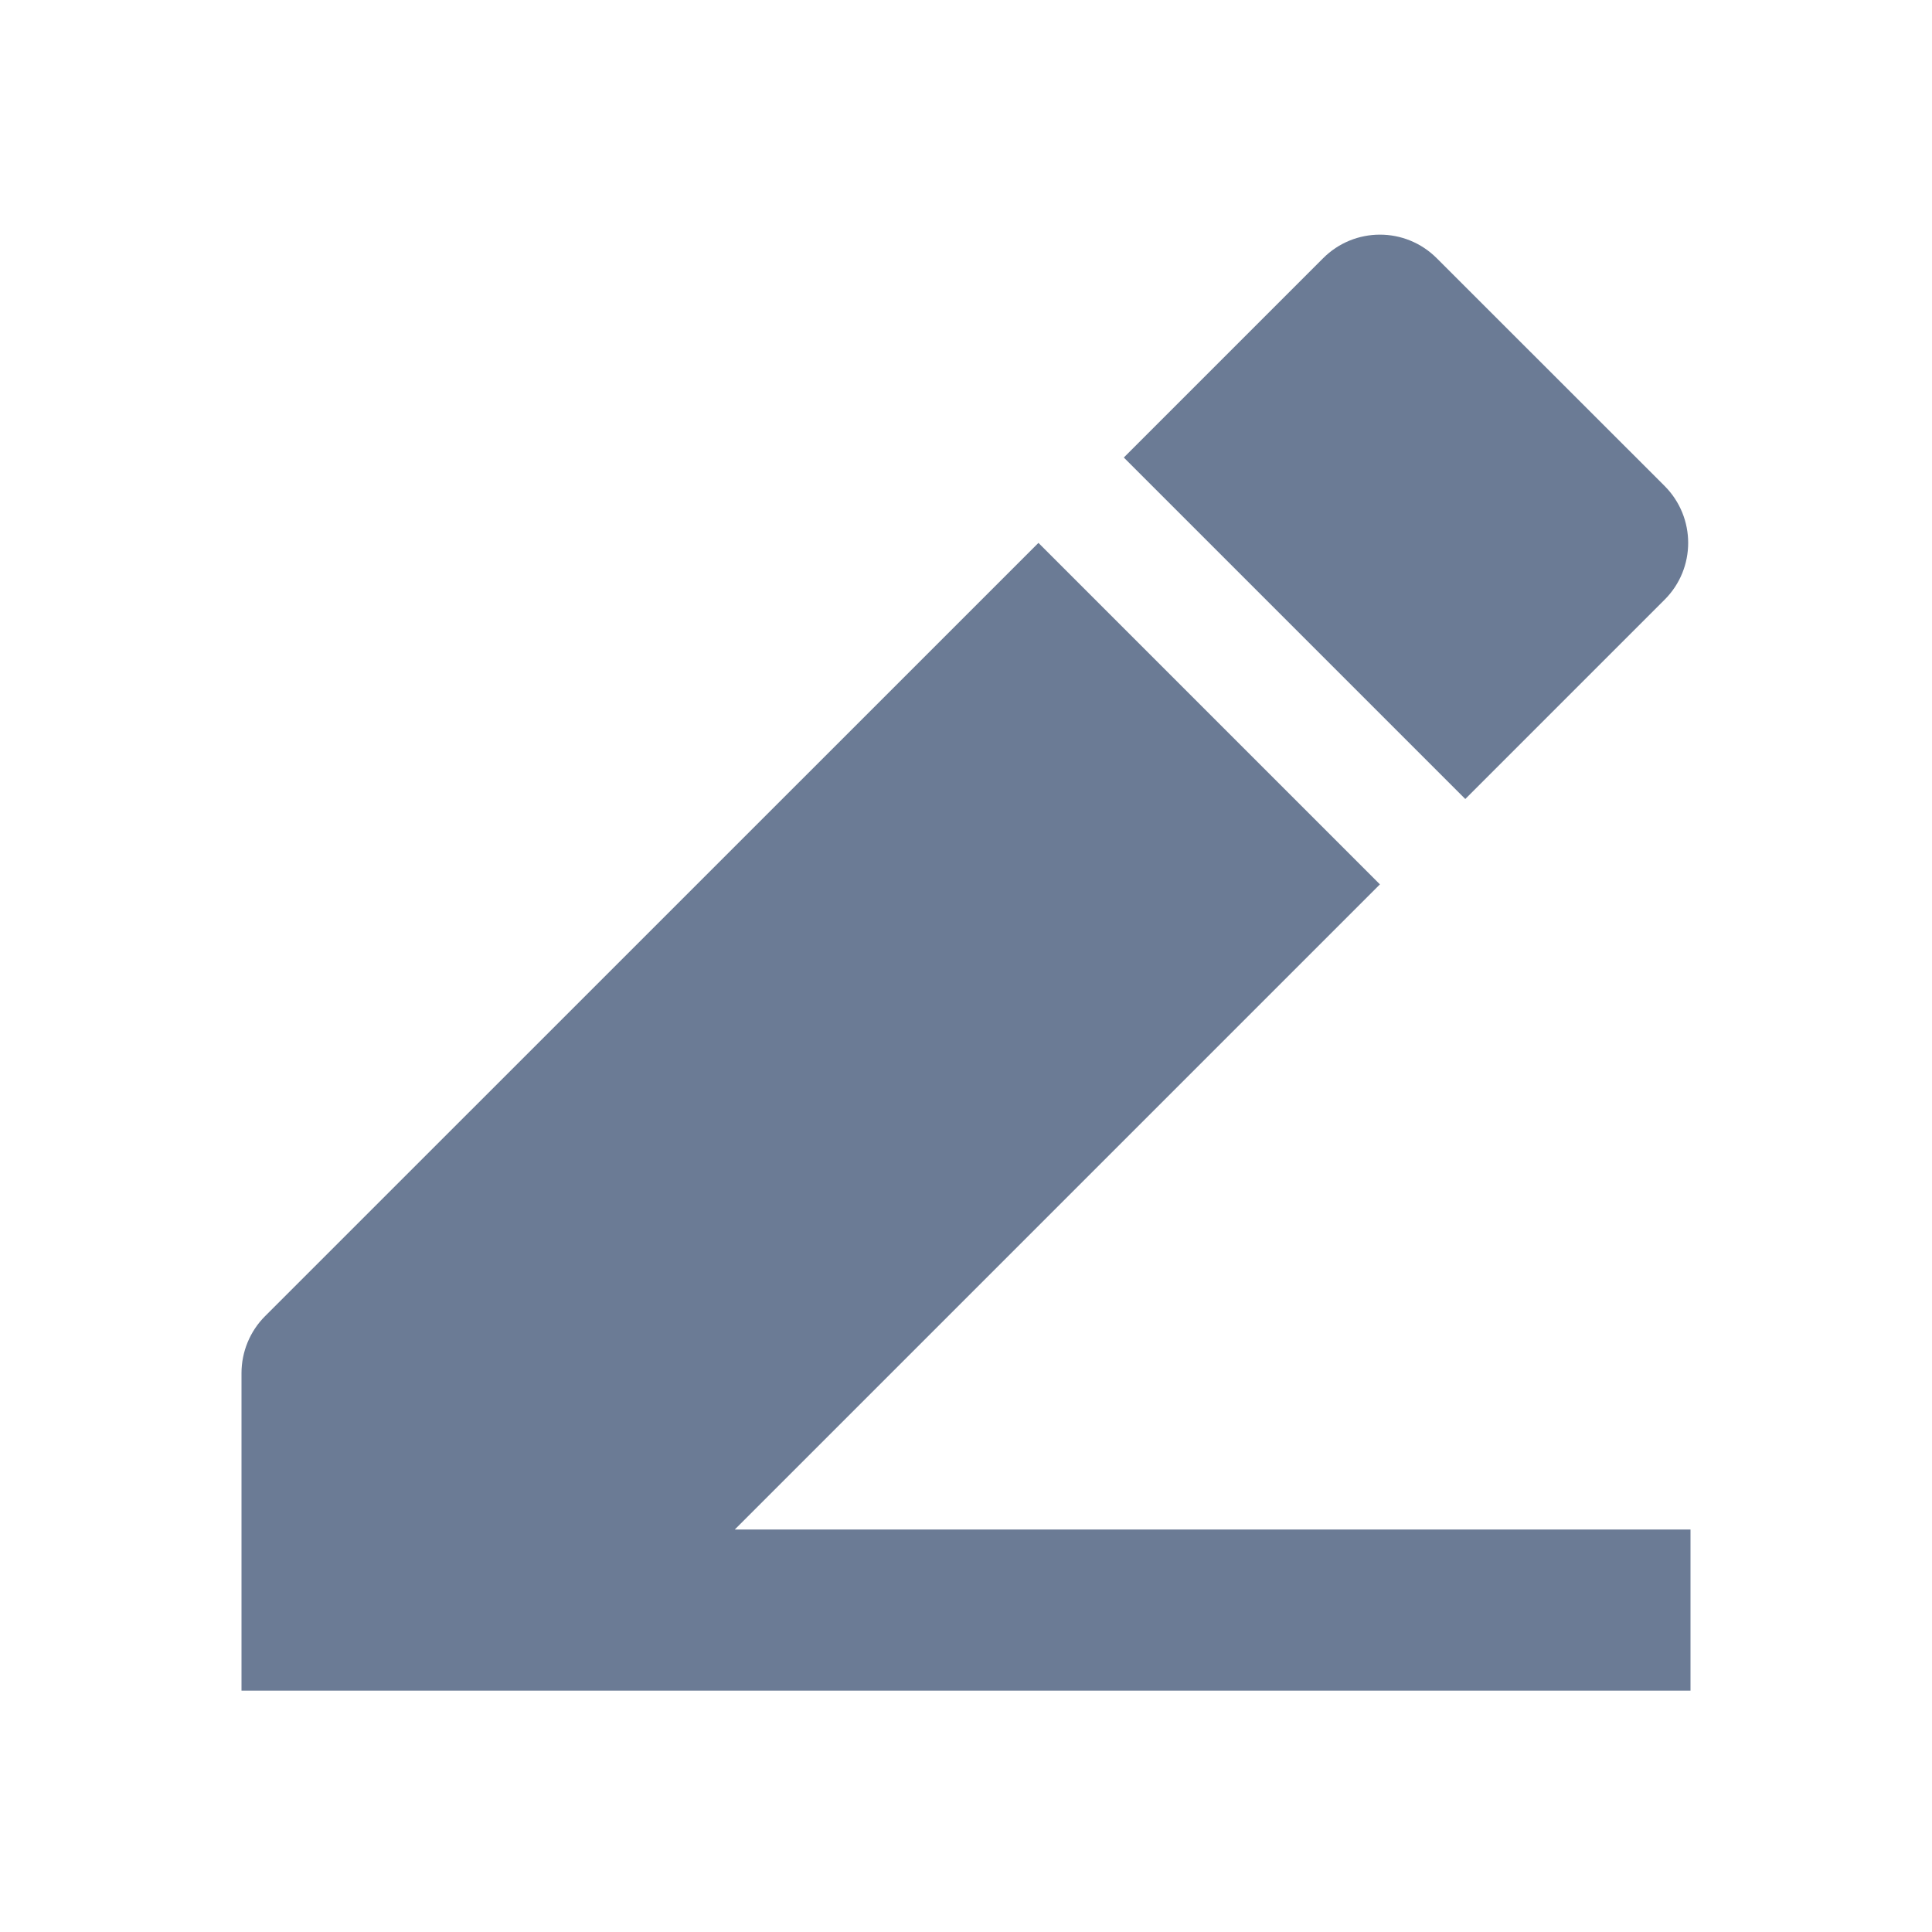
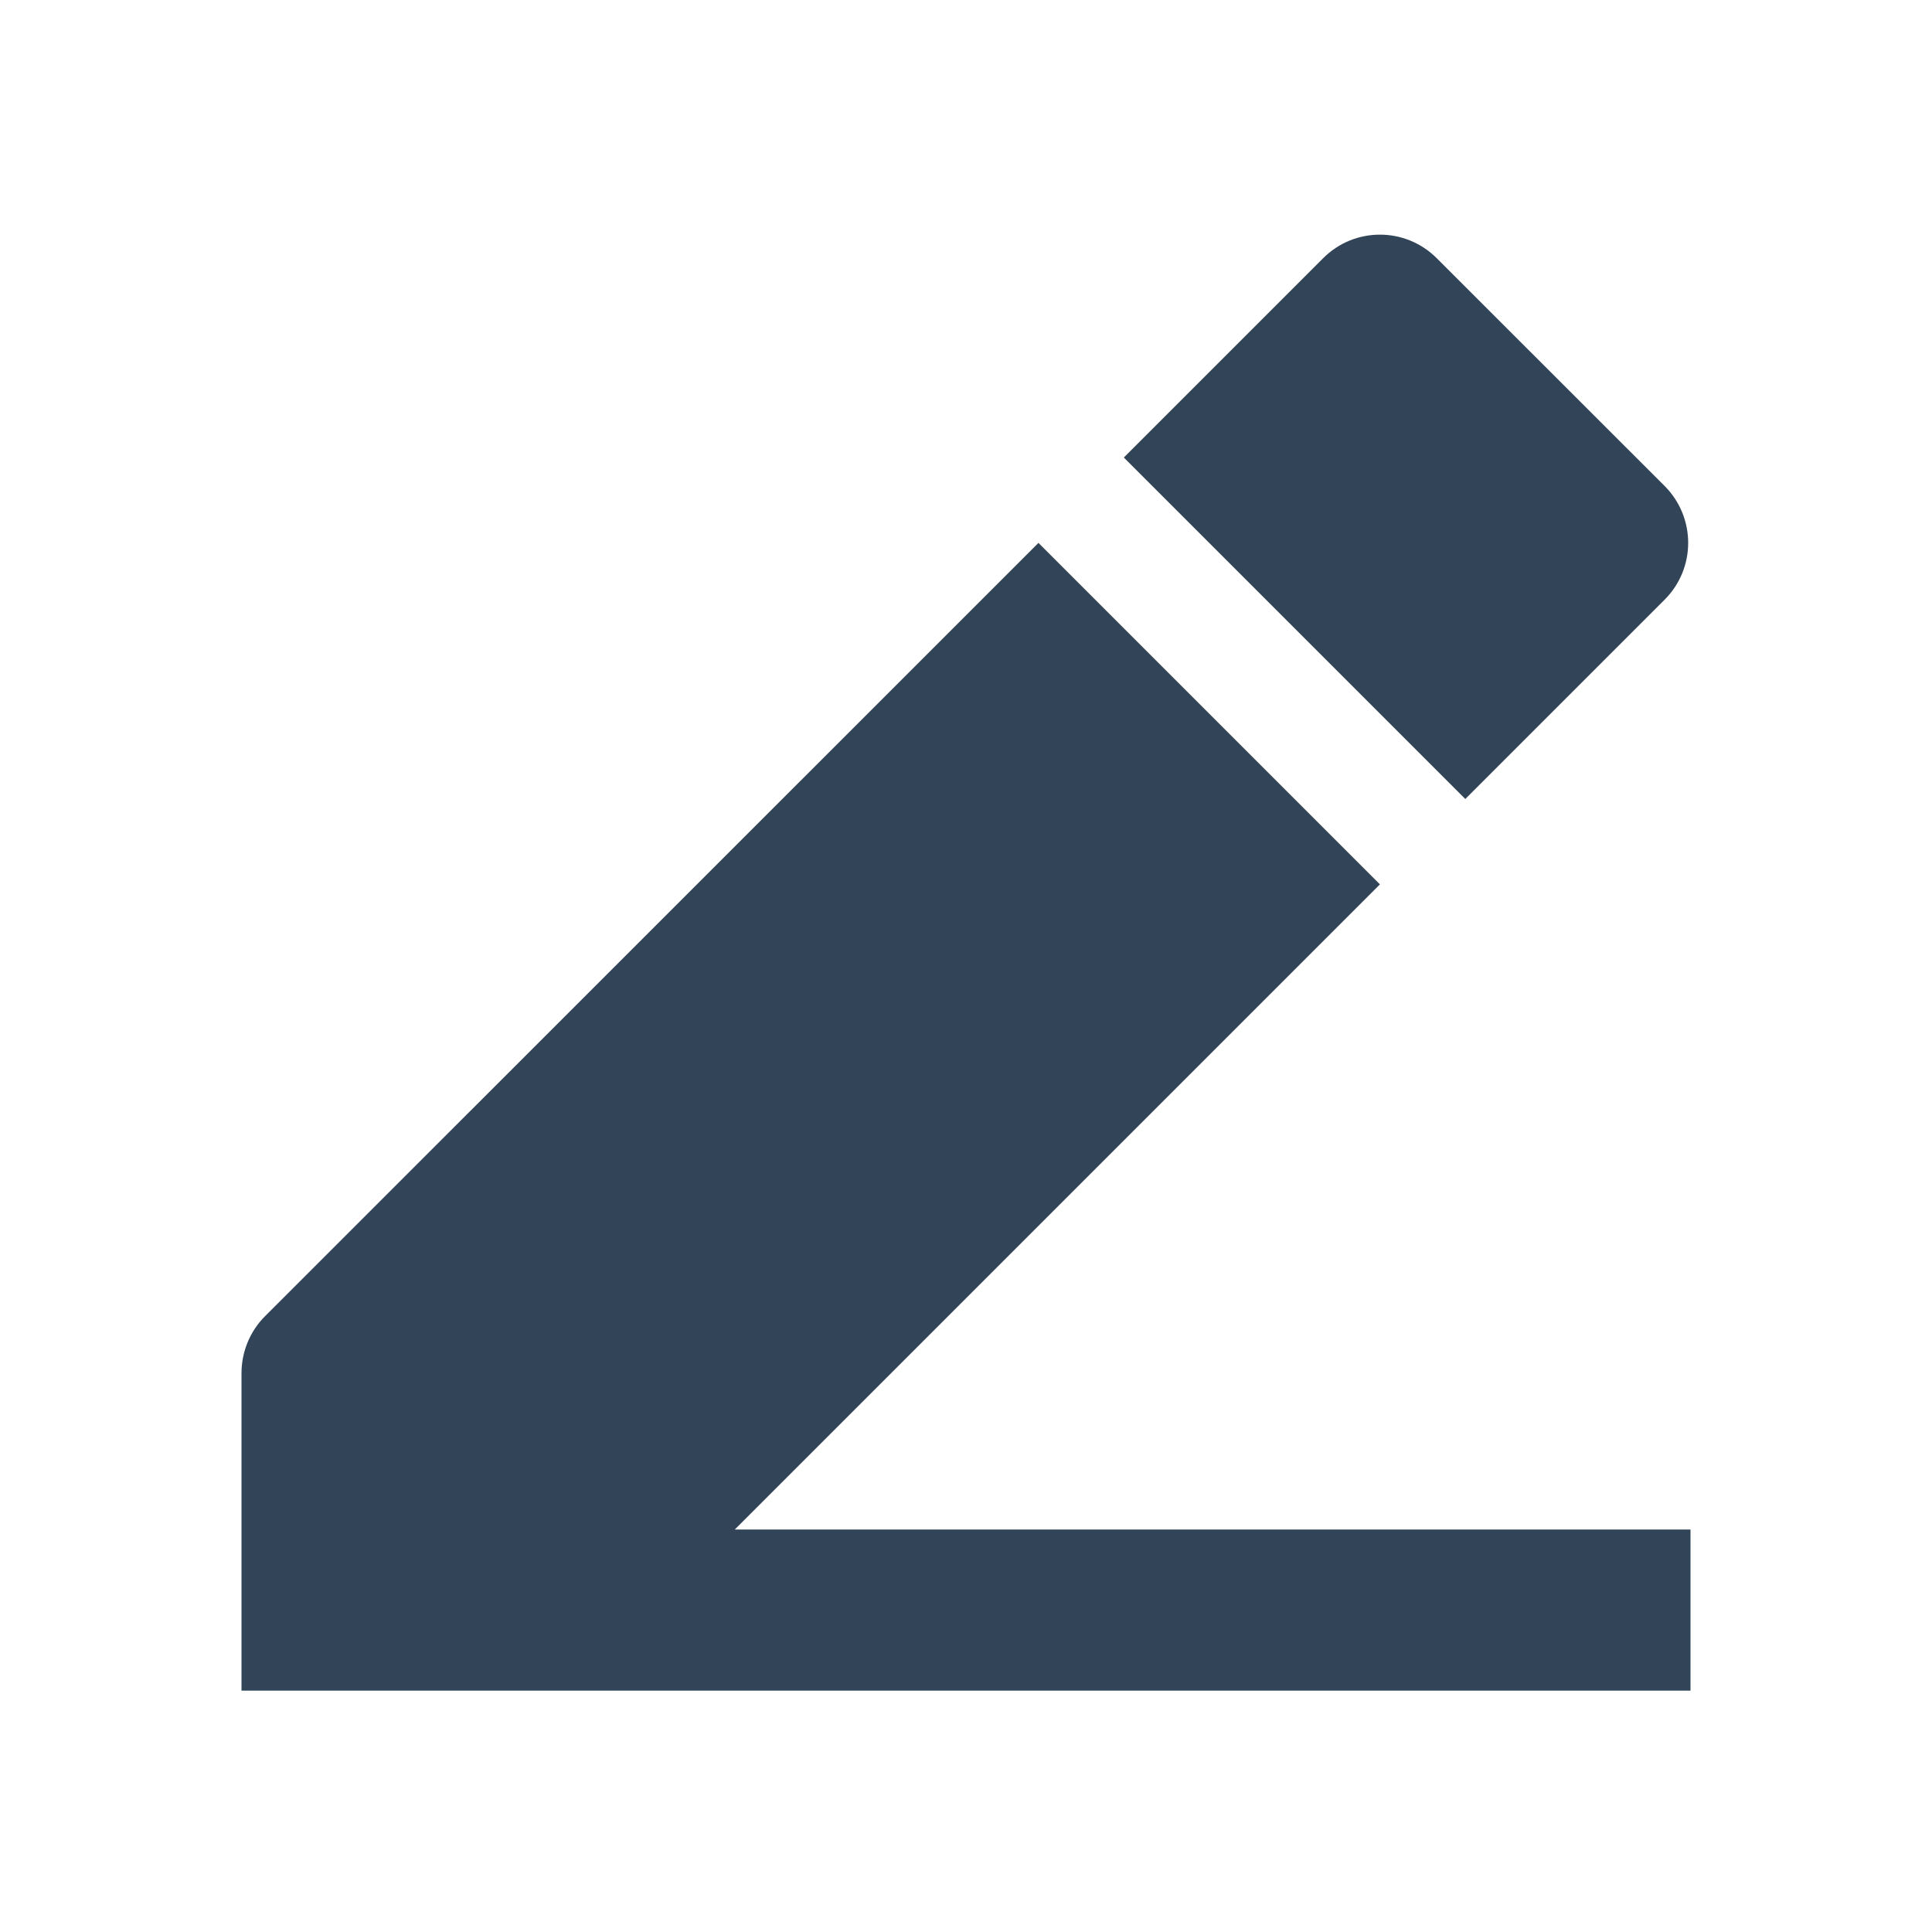
<svg xmlns="http://www.w3.org/2000/svg" width="16" height="16" viewBox="0 0 16 16" fill="none">
-   <path d="M10.957 2.139C11.217 1.878 11.639 1.878 11.899 2.139L13.785 4.024C14.046 4.285 14.046 4.707 13.785 4.967L12.135 6.617L9.307 3.789L10.957 2.139Z" fill="#6B7B95" />
-   <path d="M8.6 4.496L11.428 7.324L6.085 12.667H14V14.001H2V11.372C2 11.195 2.07 11.025 2.195 10.9L8.6 4.496Z" fill="#6B7B95" />
+   <path d="M10.957 2.139C11.217 1.878 11.639 1.878 11.899 2.139L13.785 4.024C14.046 4.285 14.046 4.707 13.785 4.967L12.135 6.617L9.307 3.789L10.957 2.139Z" fill="#324558" />
+   <path d="M8.6 4.496L11.428 7.324L6.085 12.667H14V14.001H2V11.372C2 11.195 2.07 11.025 2.195 10.9L8.6 4.496Z" fill="#324558" />
</svg>
